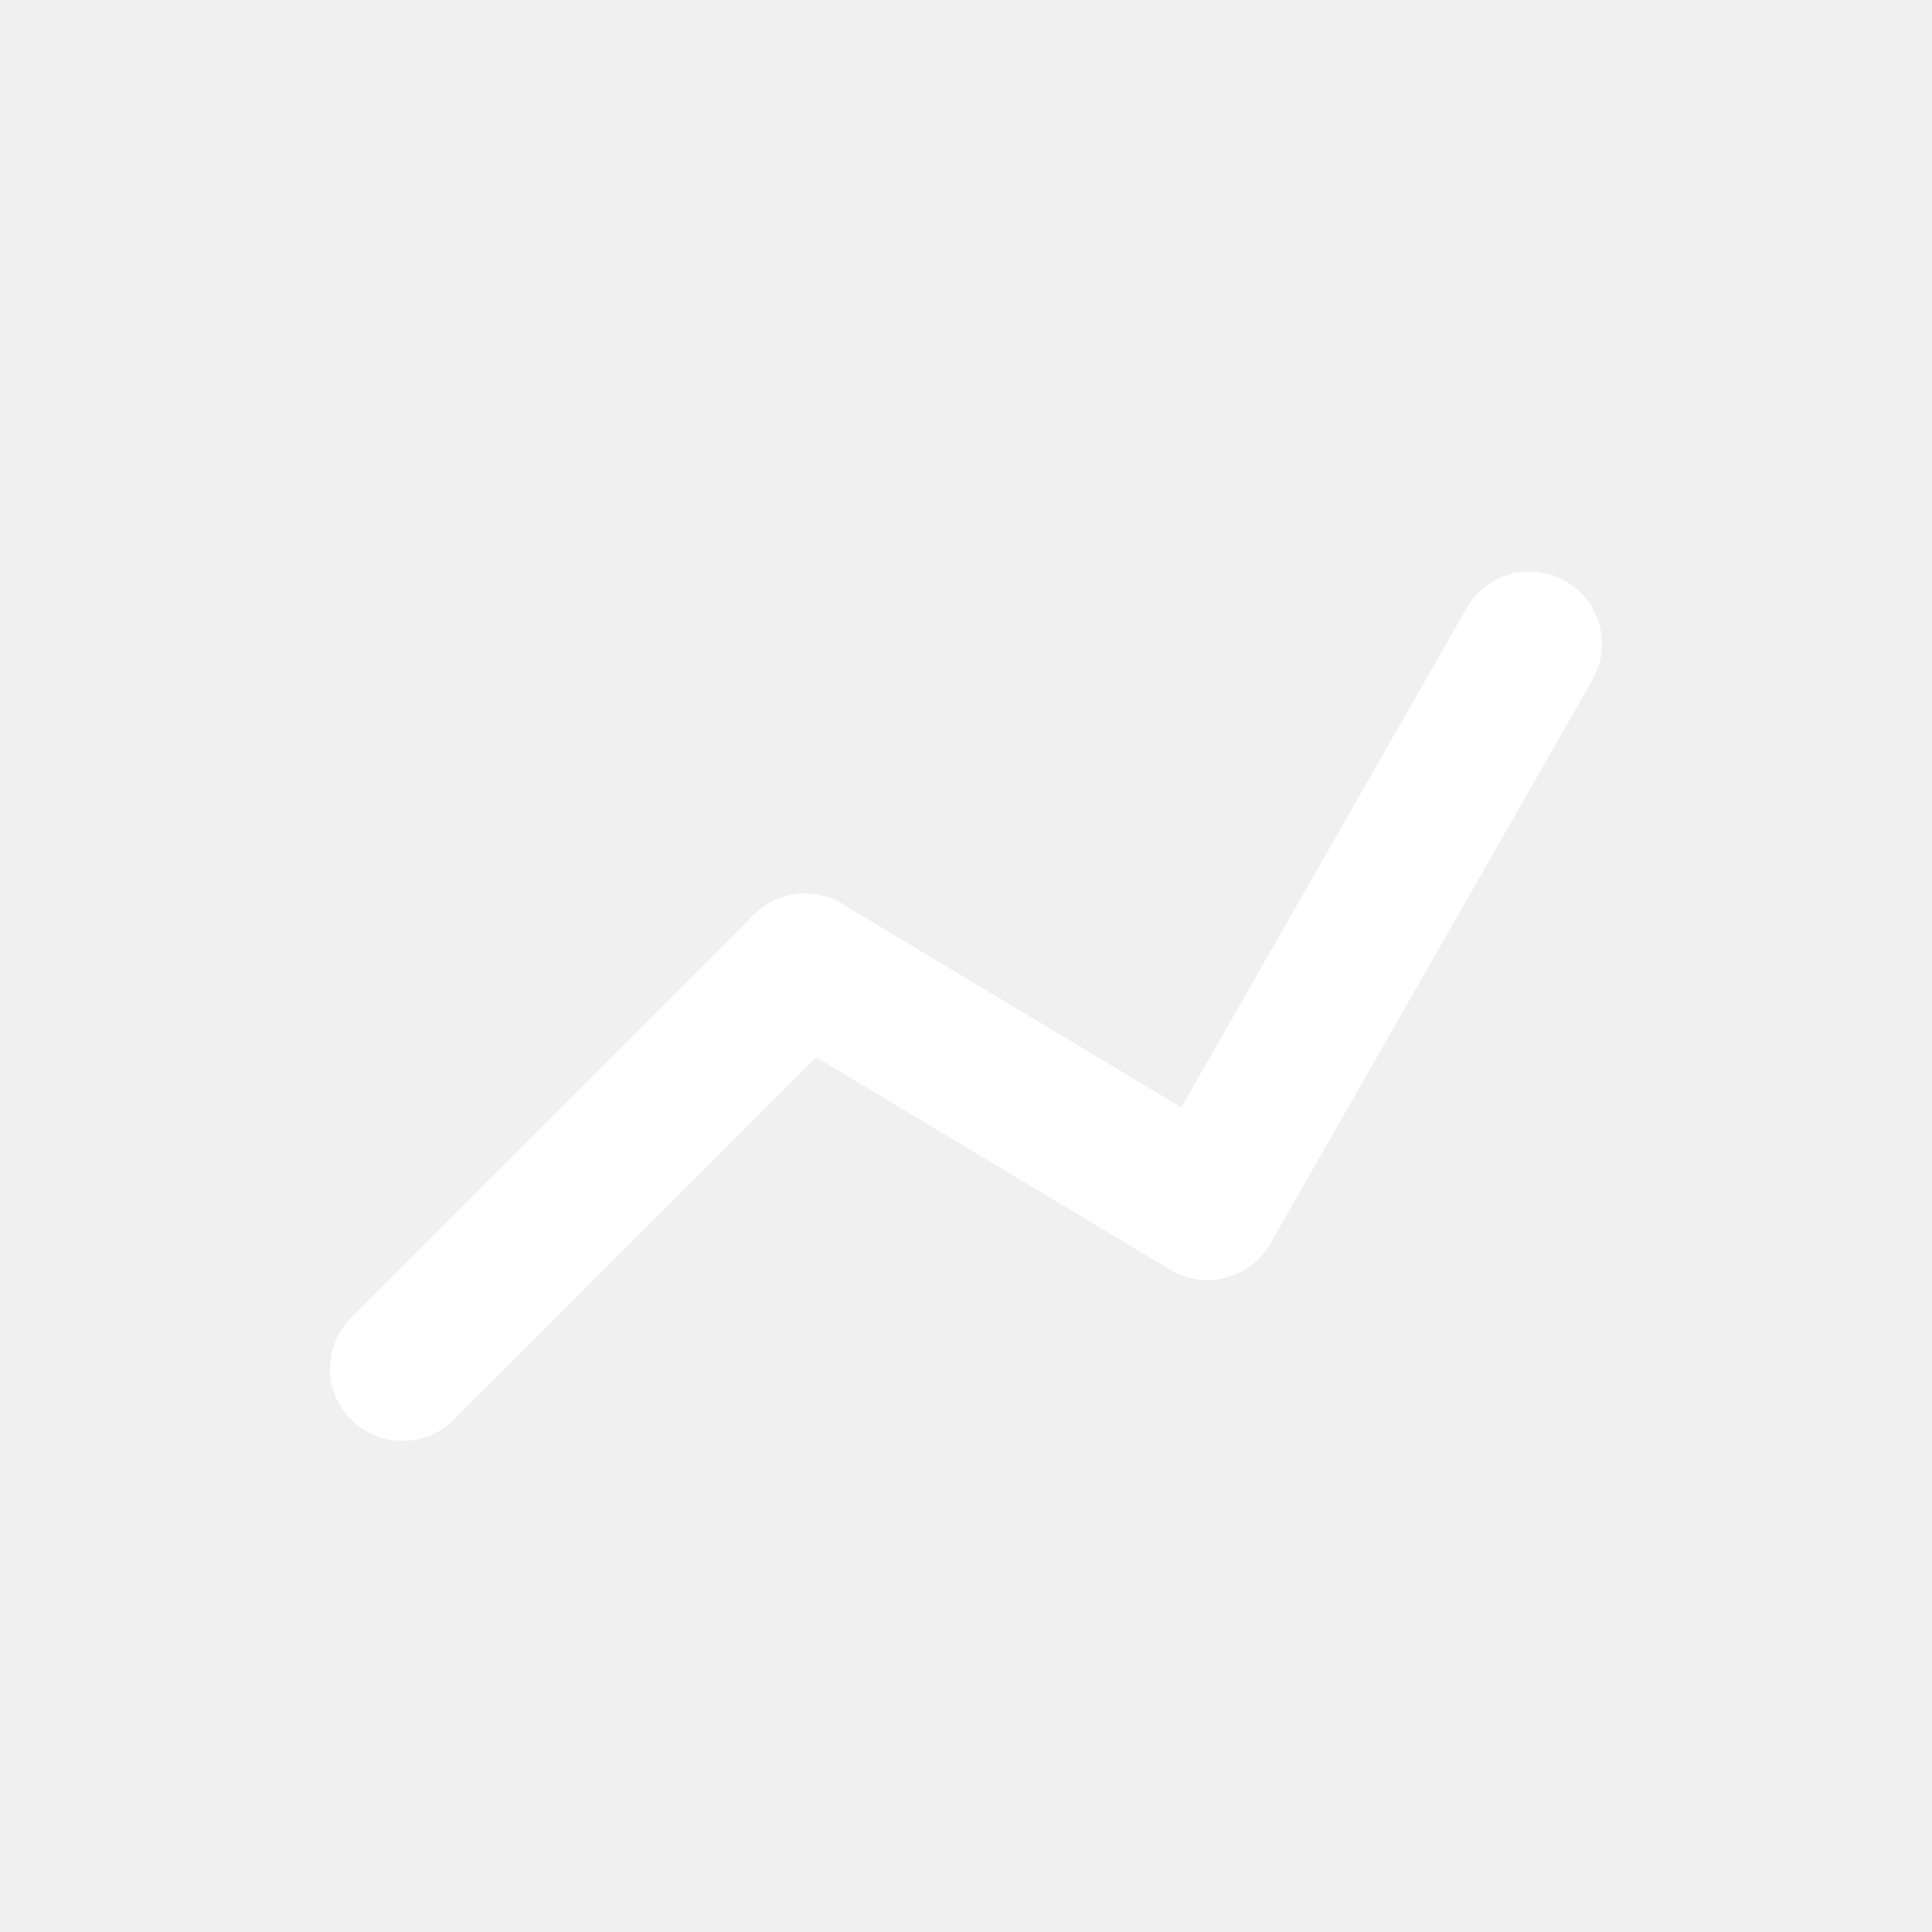
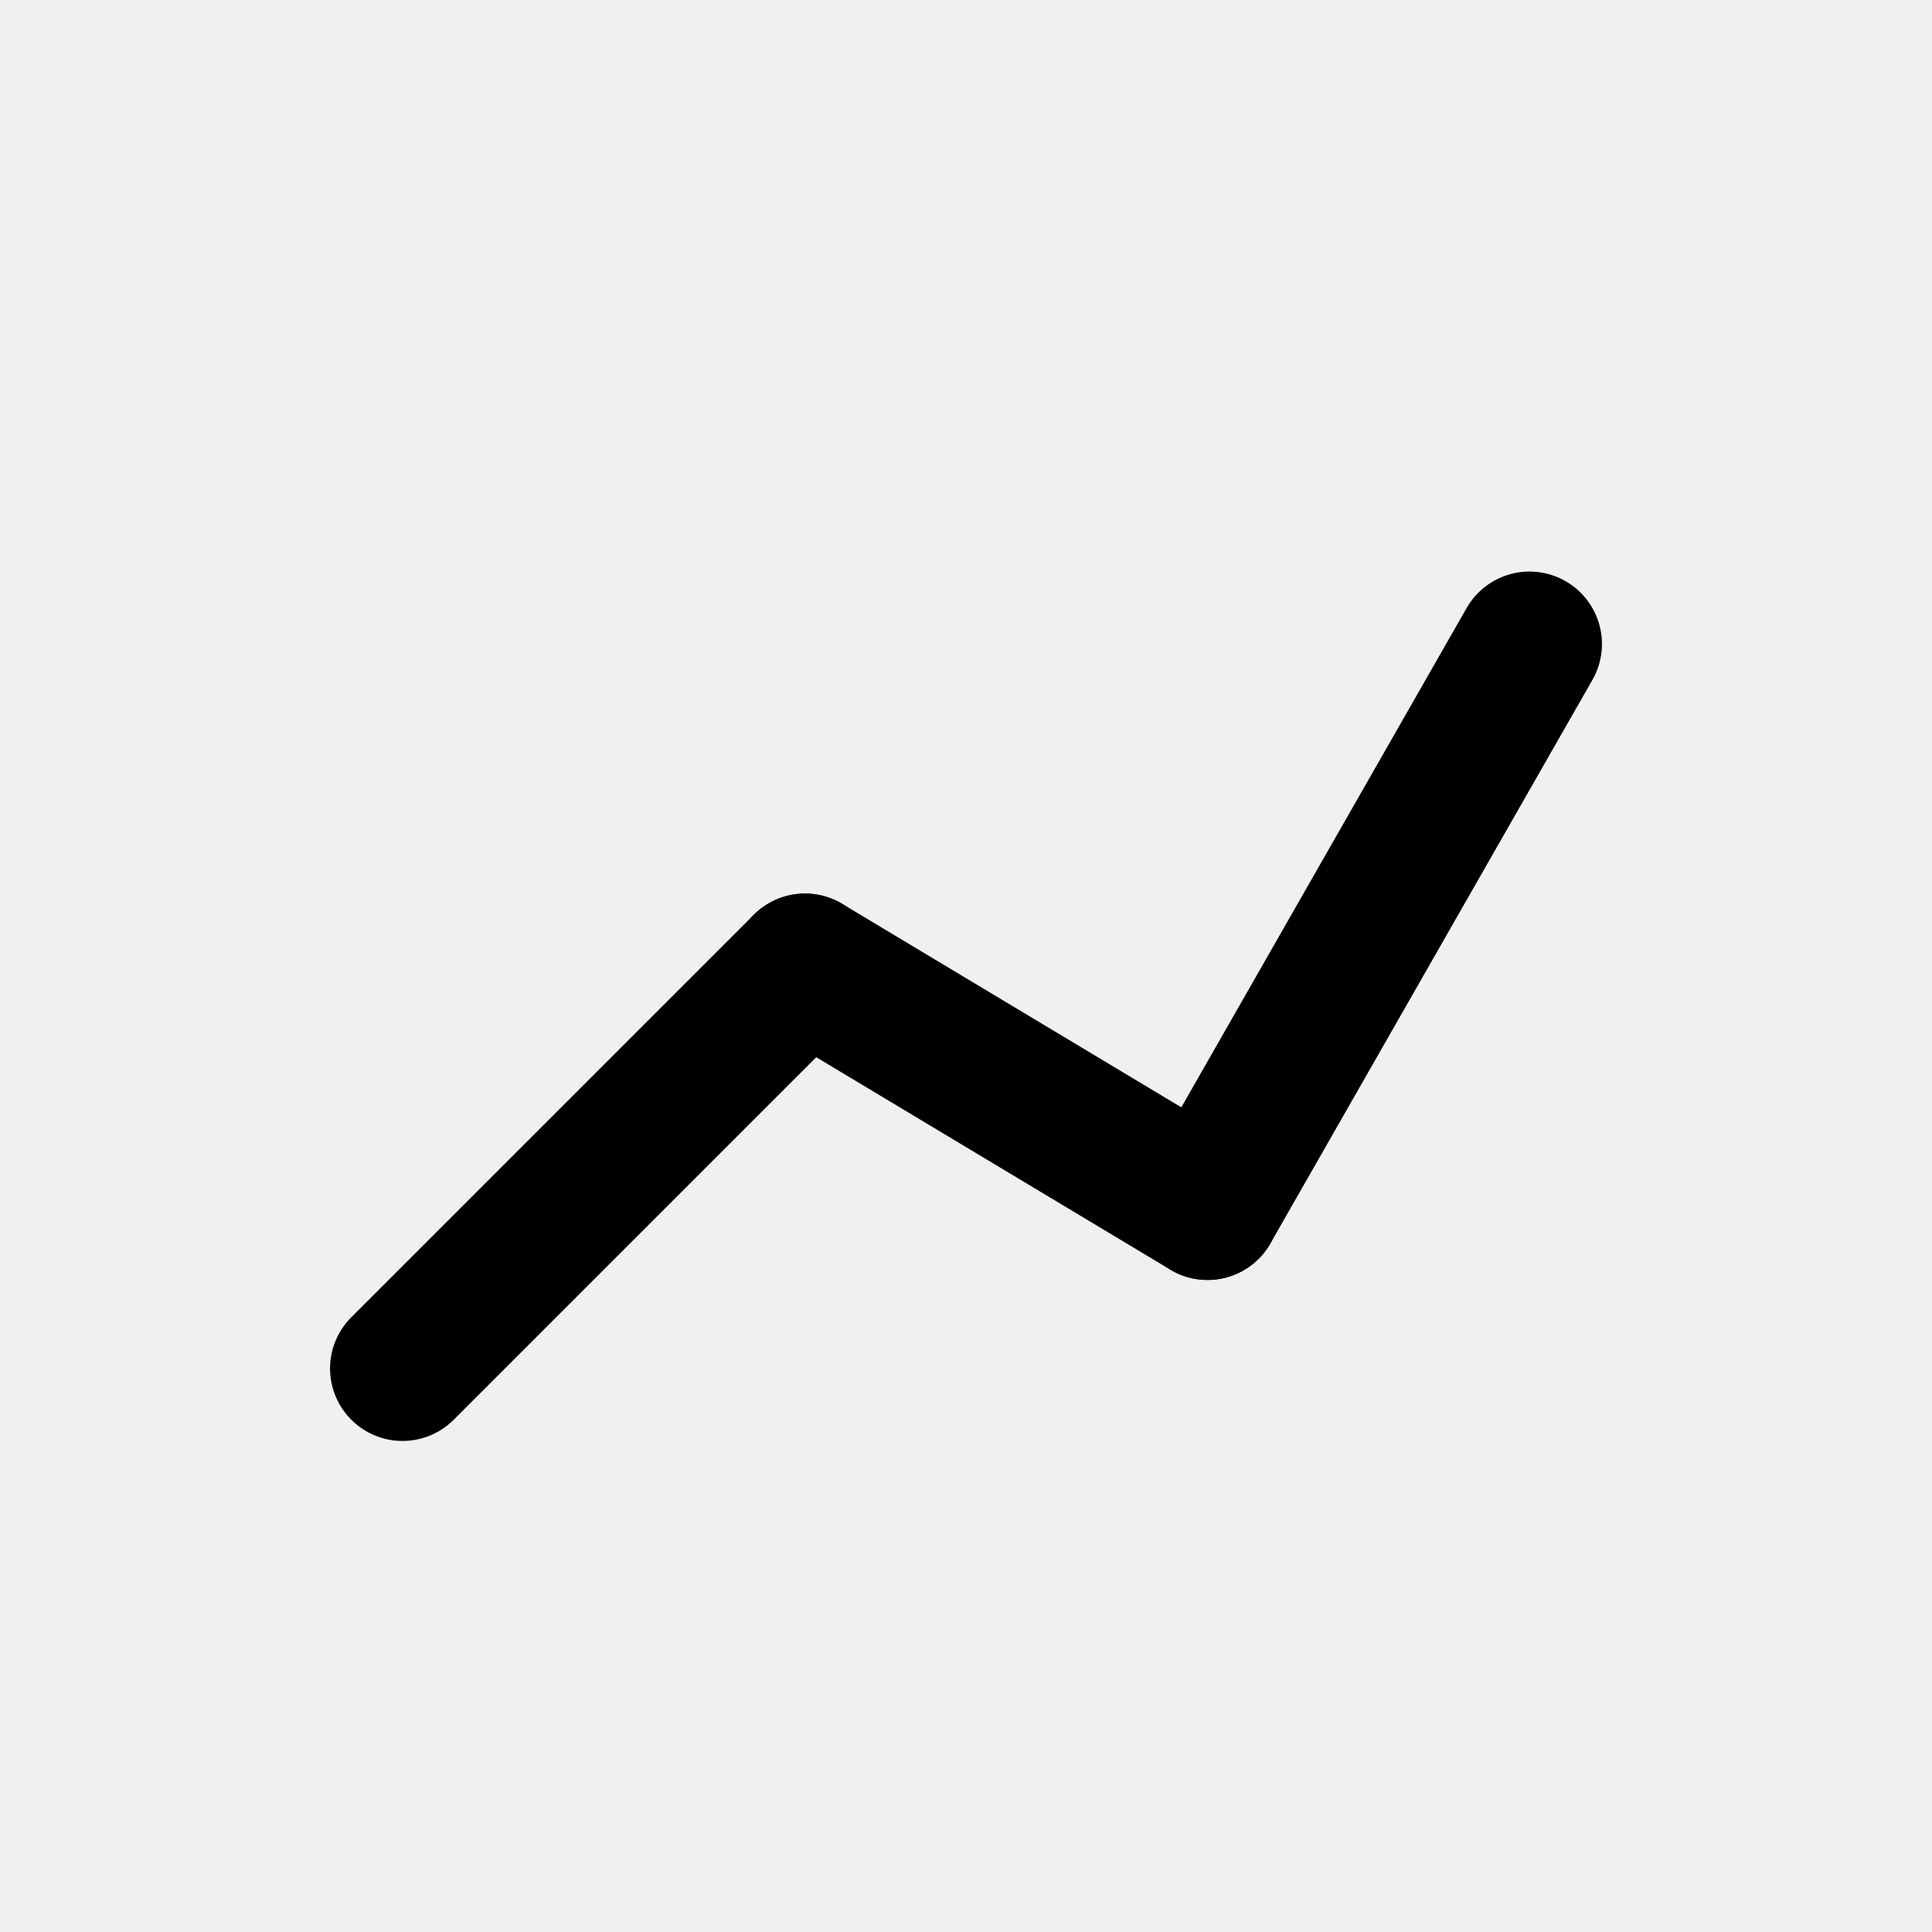
- <svg xmlns="http://www.w3.org/2000/svg" viewBox="0 0 24 24" stroke-width="1.8" stroke-linecap="round" stroke-linejoin="round" stroke="white">
+ <svg xmlns="http://www.w3.org/2000/svg" viewBox="0 0 24 24" stroke-width="1.8" stroke-linecap="round" stroke-linejoin="round" stroke="black">
  <line x2="10" x1="5" y1="17" y2="12" />
  <line x1="10" x2="15" y1="12" y2="15" />
  <line x1="15" x2="19" y2="8" y1="15" />
</svg>
